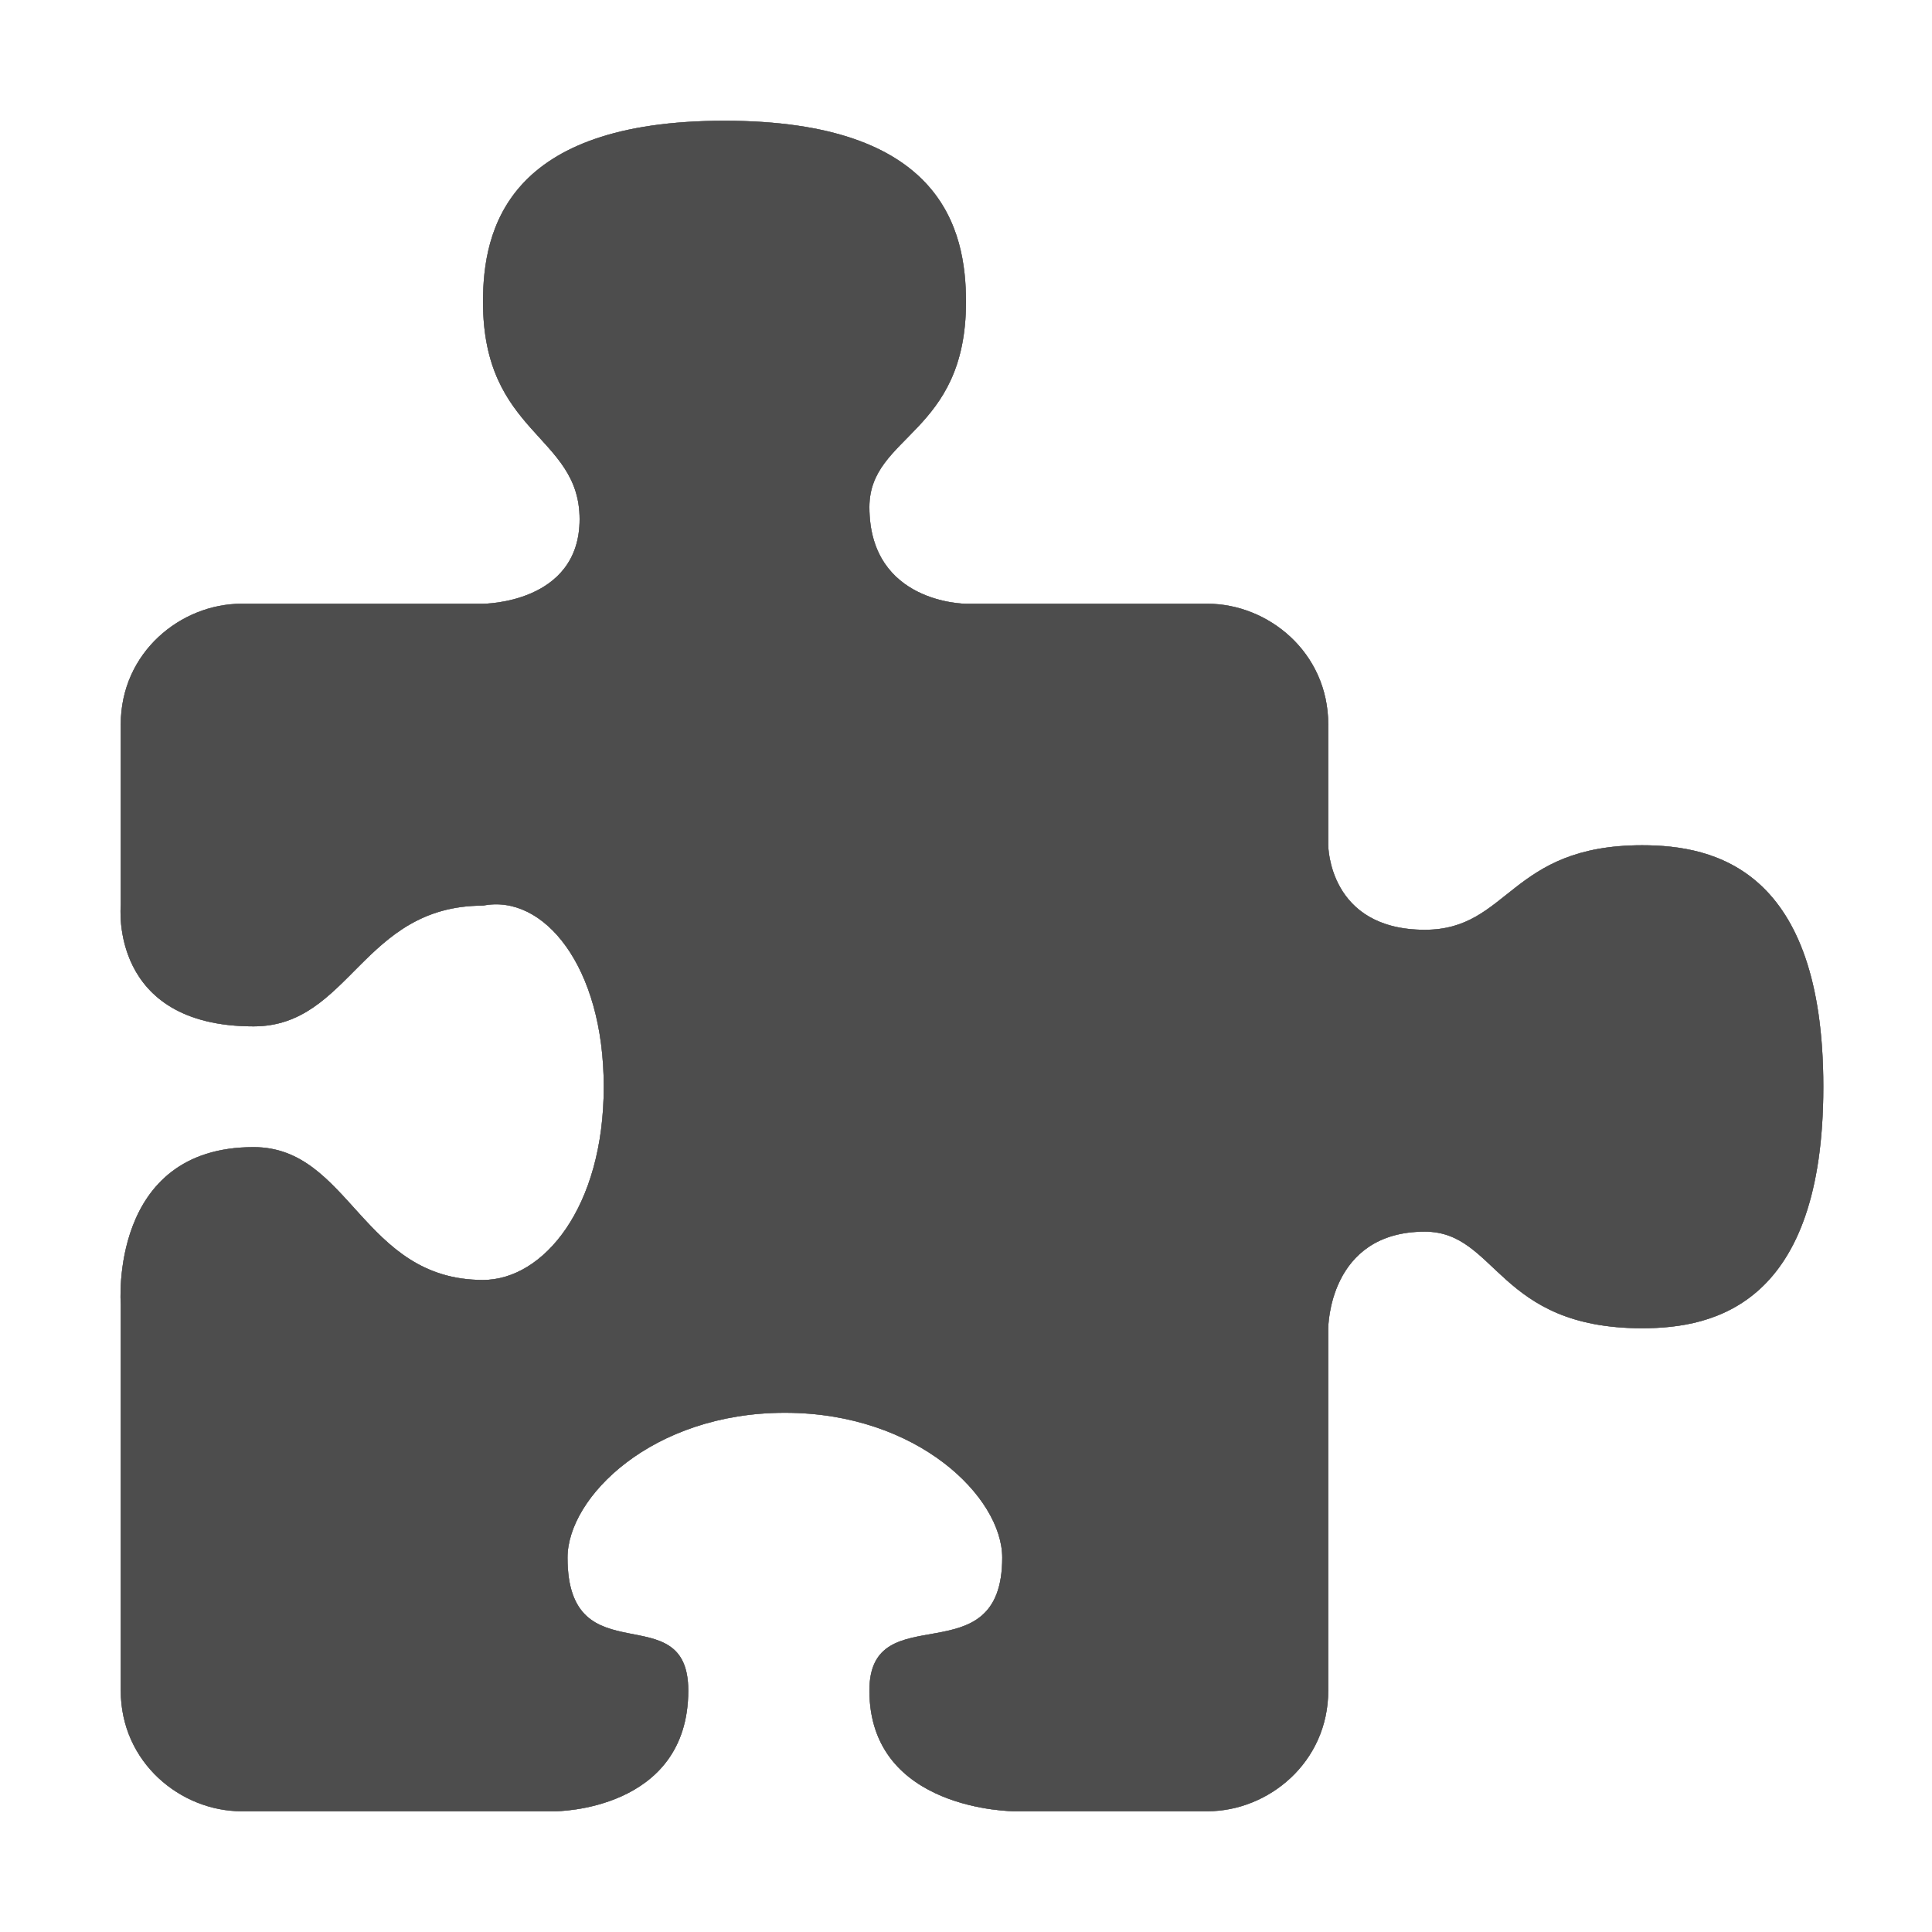
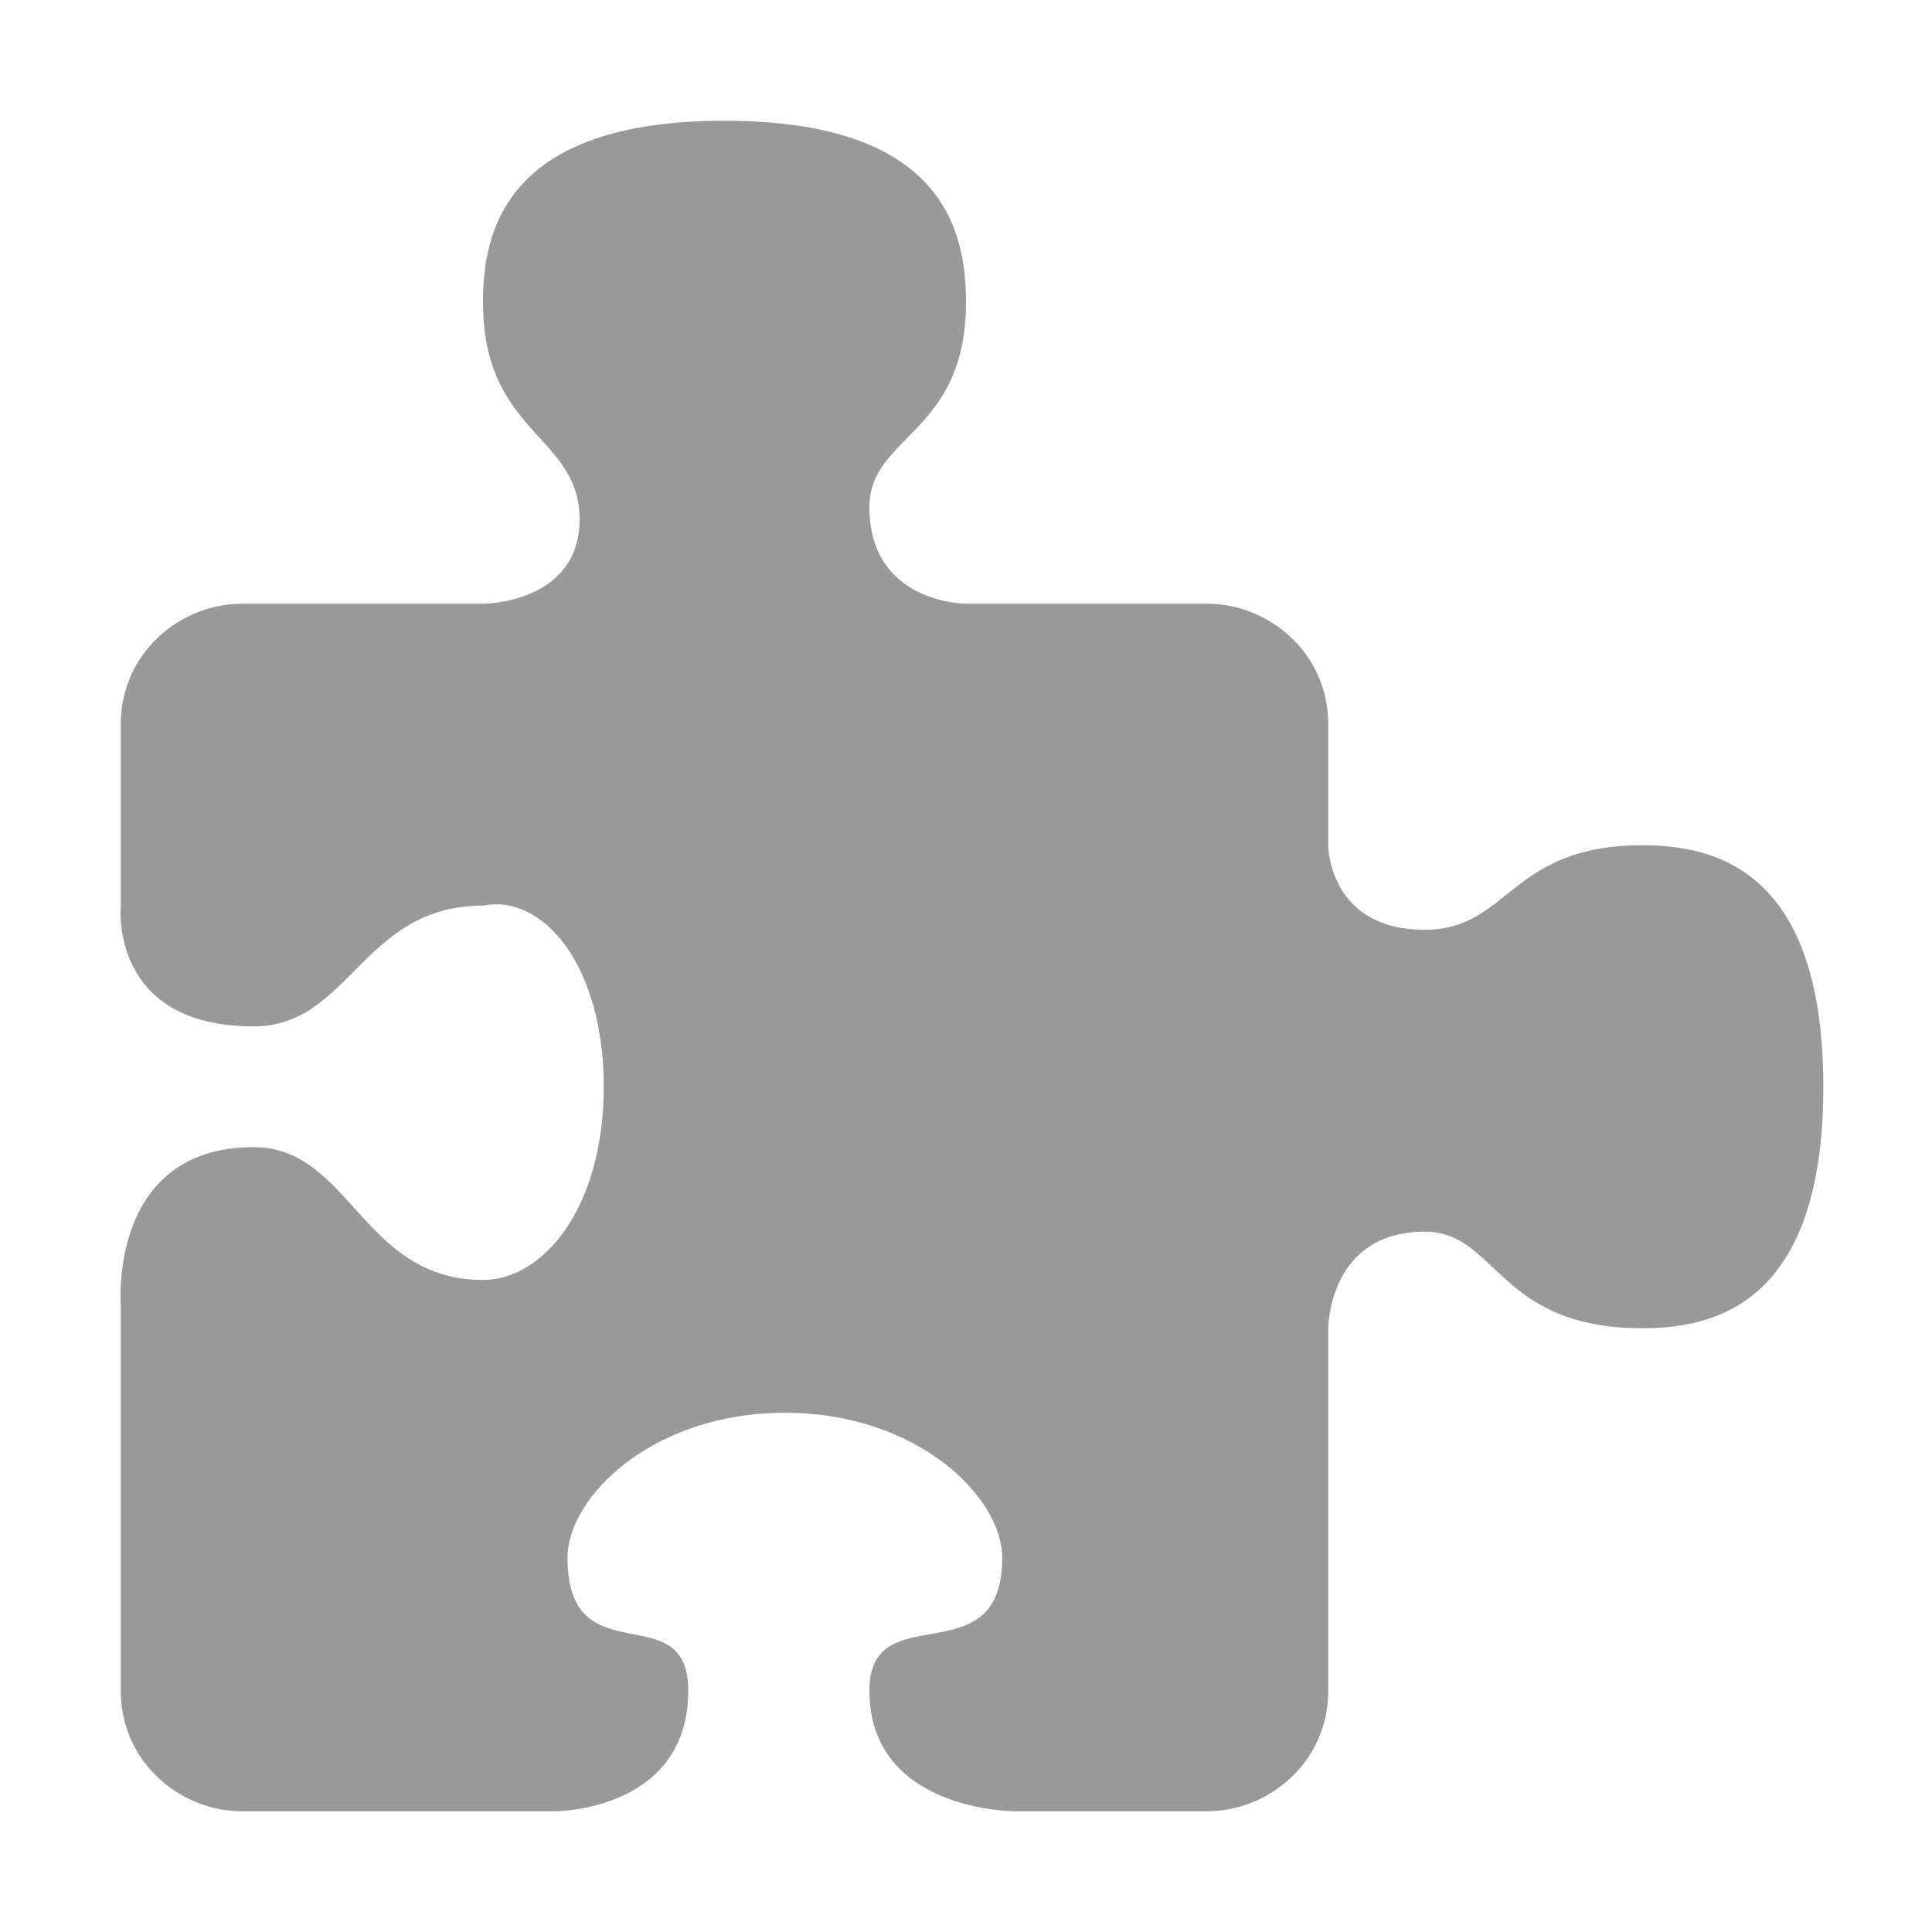
<svg xmlns="http://www.w3.org/2000/svg" xmlns:xlink="http://www.w3.org/1999/xlink" width="16" height="16" viewBox="0 0 16 16">
  <defs>
    <style>
      use:not(:target) {
        display: none;
      }
      .style-icon-notification {
-         fill: #666;
-       }
-       .style-icon-notification.hover {
-         fill: #808080;
-       }
-       .style-icon-notification.active {
-         fill: #4d4d4d;
+         fill: #999;
      }
    </style>
-     <path id="shape-notifcations-addons" d="M10,15c0.5,0,1-0.4,1-1v-3c0,0,0-0.8,0.8-0.8c0.6,0,0.6,0.8,1.8,0.8c0.6,0,1.5-0.2,1.5-2c0-1.8-0.9-2-1.5-2 c-1.1,0-1.1,0.7-1.8,0.7C11,7.7,11,7,11,7V6c0-0.6-0.5-1-1-1H8c0,0-0.8,0-0.8-0.8C7.2,3.6,8,3.6,8,2.5C8,1.9,7.8,1,6,1 C4.2,1,4,1.9,4,2.5c0,1.1,0.8,1.1,0.8,1.8C4.8,5,4,5,4,5H2C1.5,5,1,5.4,1,6l0,1.5c0,0-0.1,1,1.1,1c0.8,0,0.9-1,1.9-1 C4.5,7.4,5,8,5,9c0,1-0.5,1.6-1,1.6c-1,0-1.1-1.1-1.9-1.1C0.9,9.5,1,10.8,1,10.8V14c0,0.6,0.5,1,1,1l2.6,0c0,0,1.1,0,1.1-1 c0-0.8-1-0.1-1-1.1c0-0.5,0.7-1.2,1.8-1.2s1.8,0.7,1.8,1.2c0,1-1.1,0.3-1.1,1.1c0,1,1.2,1,1.2,1H10z" />
+     <path id="shape-notifications-addons" d="M10,15c0.5,0,1-0.4,1-1v-3c0,0,0-0.8,0.8-0.8c0.6,0,0.6,0.8,1.8,0.8c0.6,0,1.5-0.2,1.5-2c0-1.8-0.9-2-1.5-2 c-1.1,0-1.1,0.7-1.8,0.7C11,7.7,11,7,11,7V6c0-0.6-0.5-1-1-1H8c0,0-0.8,0-0.8-0.8C7.2,3.6,8,3.6,8,2.5C8,1.9,7.8,1,6,1 C4.2,1,4,1.9,4,2.5c0,1.1,0.8,1.1,0.8,1.8C4.8,5,4,5,4,5H2C1.5,5,1,5.4,1,6l0,1.5c0,0-0.1,1,1.1,1c0.8,0,0.9-1,1.9-1 C4.5,7.4,5,8,5,9c0,1-0.5,1.6-1,1.6c-1,0-1.1-1.1-1.9-1.1C0.9,9.5,1,10.8,1,10.8V14c0,0.6,0.5,1,1,1l2.6,0c0,0,1.1,0,1.1-1 c0-0.8-1-0.1-1-1.1c0-0.5,0.7-1.2,1.8-1.2s1.8,0.7,1.8,1.2c0,1-1.1,0.3-1.1,1.1c0,1,1.2,1,1.2,1H10z" />
  </defs>
-   <use id="default" xlink:href="#shape-notifcations-addons" class="style-icon-notification" />
-   <use id="hover" xlink:href="#shape-notifcations-addons" class="style-icon-notification hover" />
-   <use id="active" xlink:href="#shape-notifcations-addons" class="style-icon-notification active" />
+   <use id="default" xlink:href="#shape-notifications-addons" class="style-icon-notification" />
</svg>
